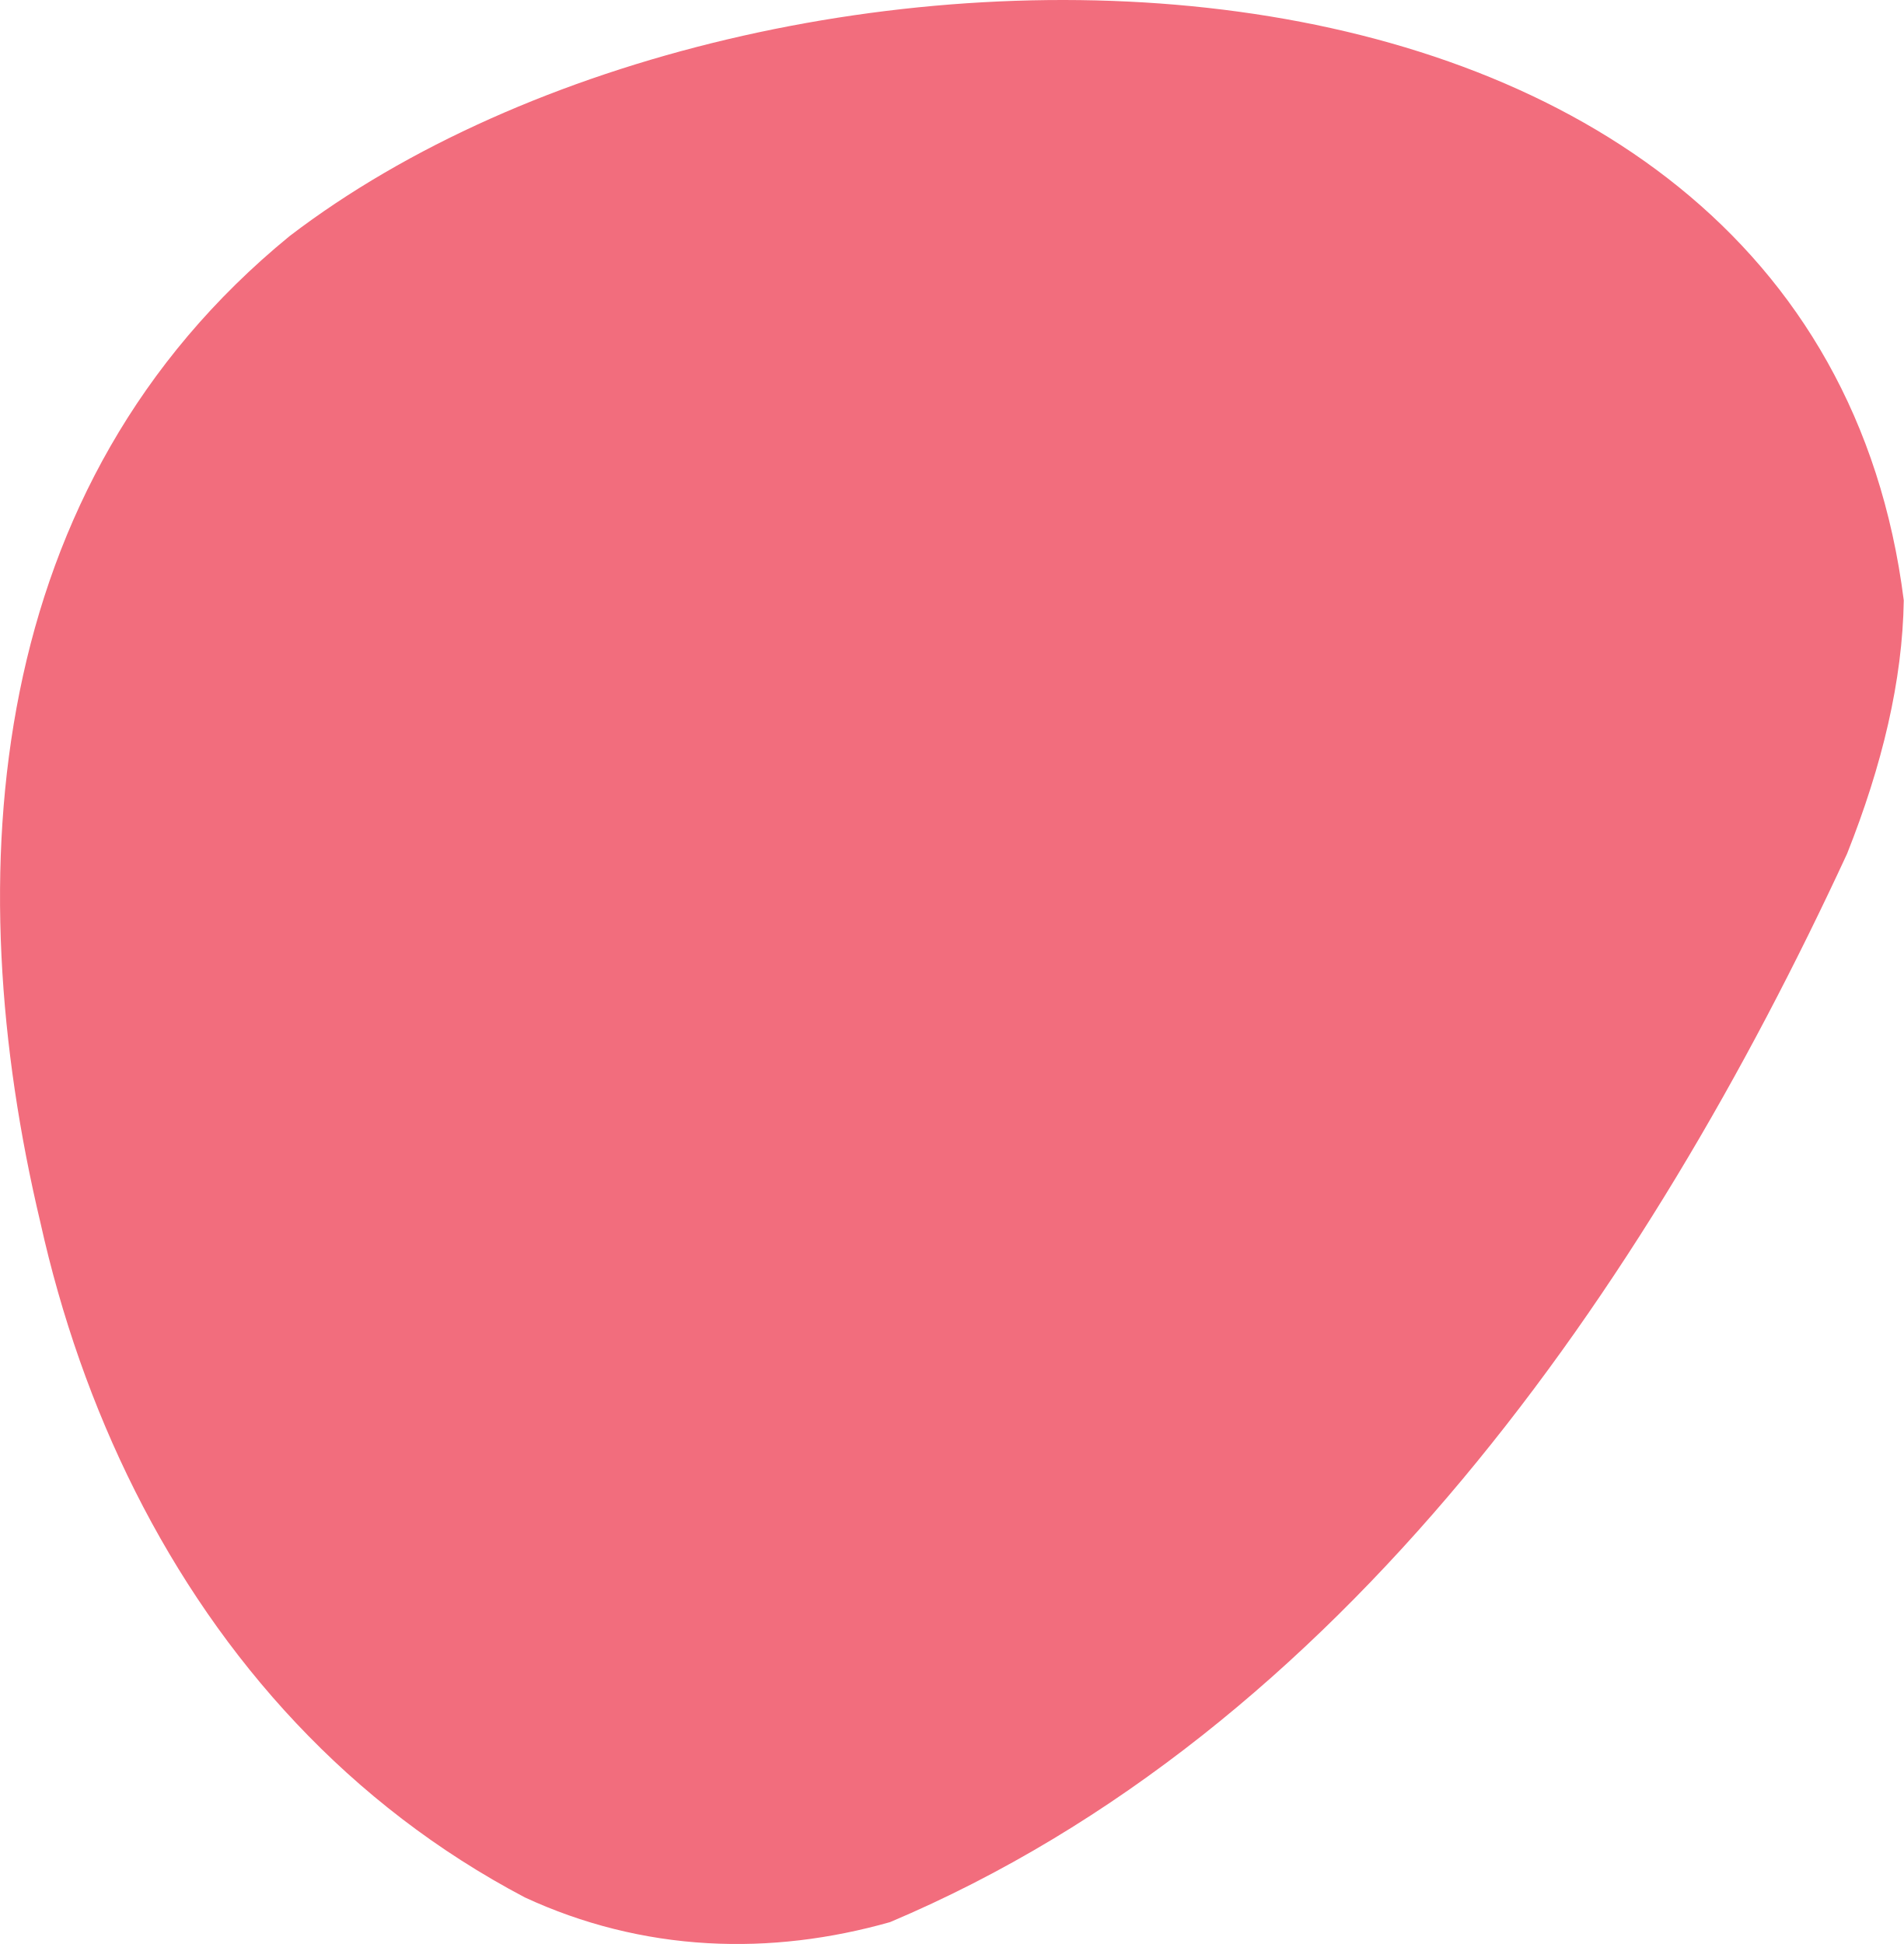
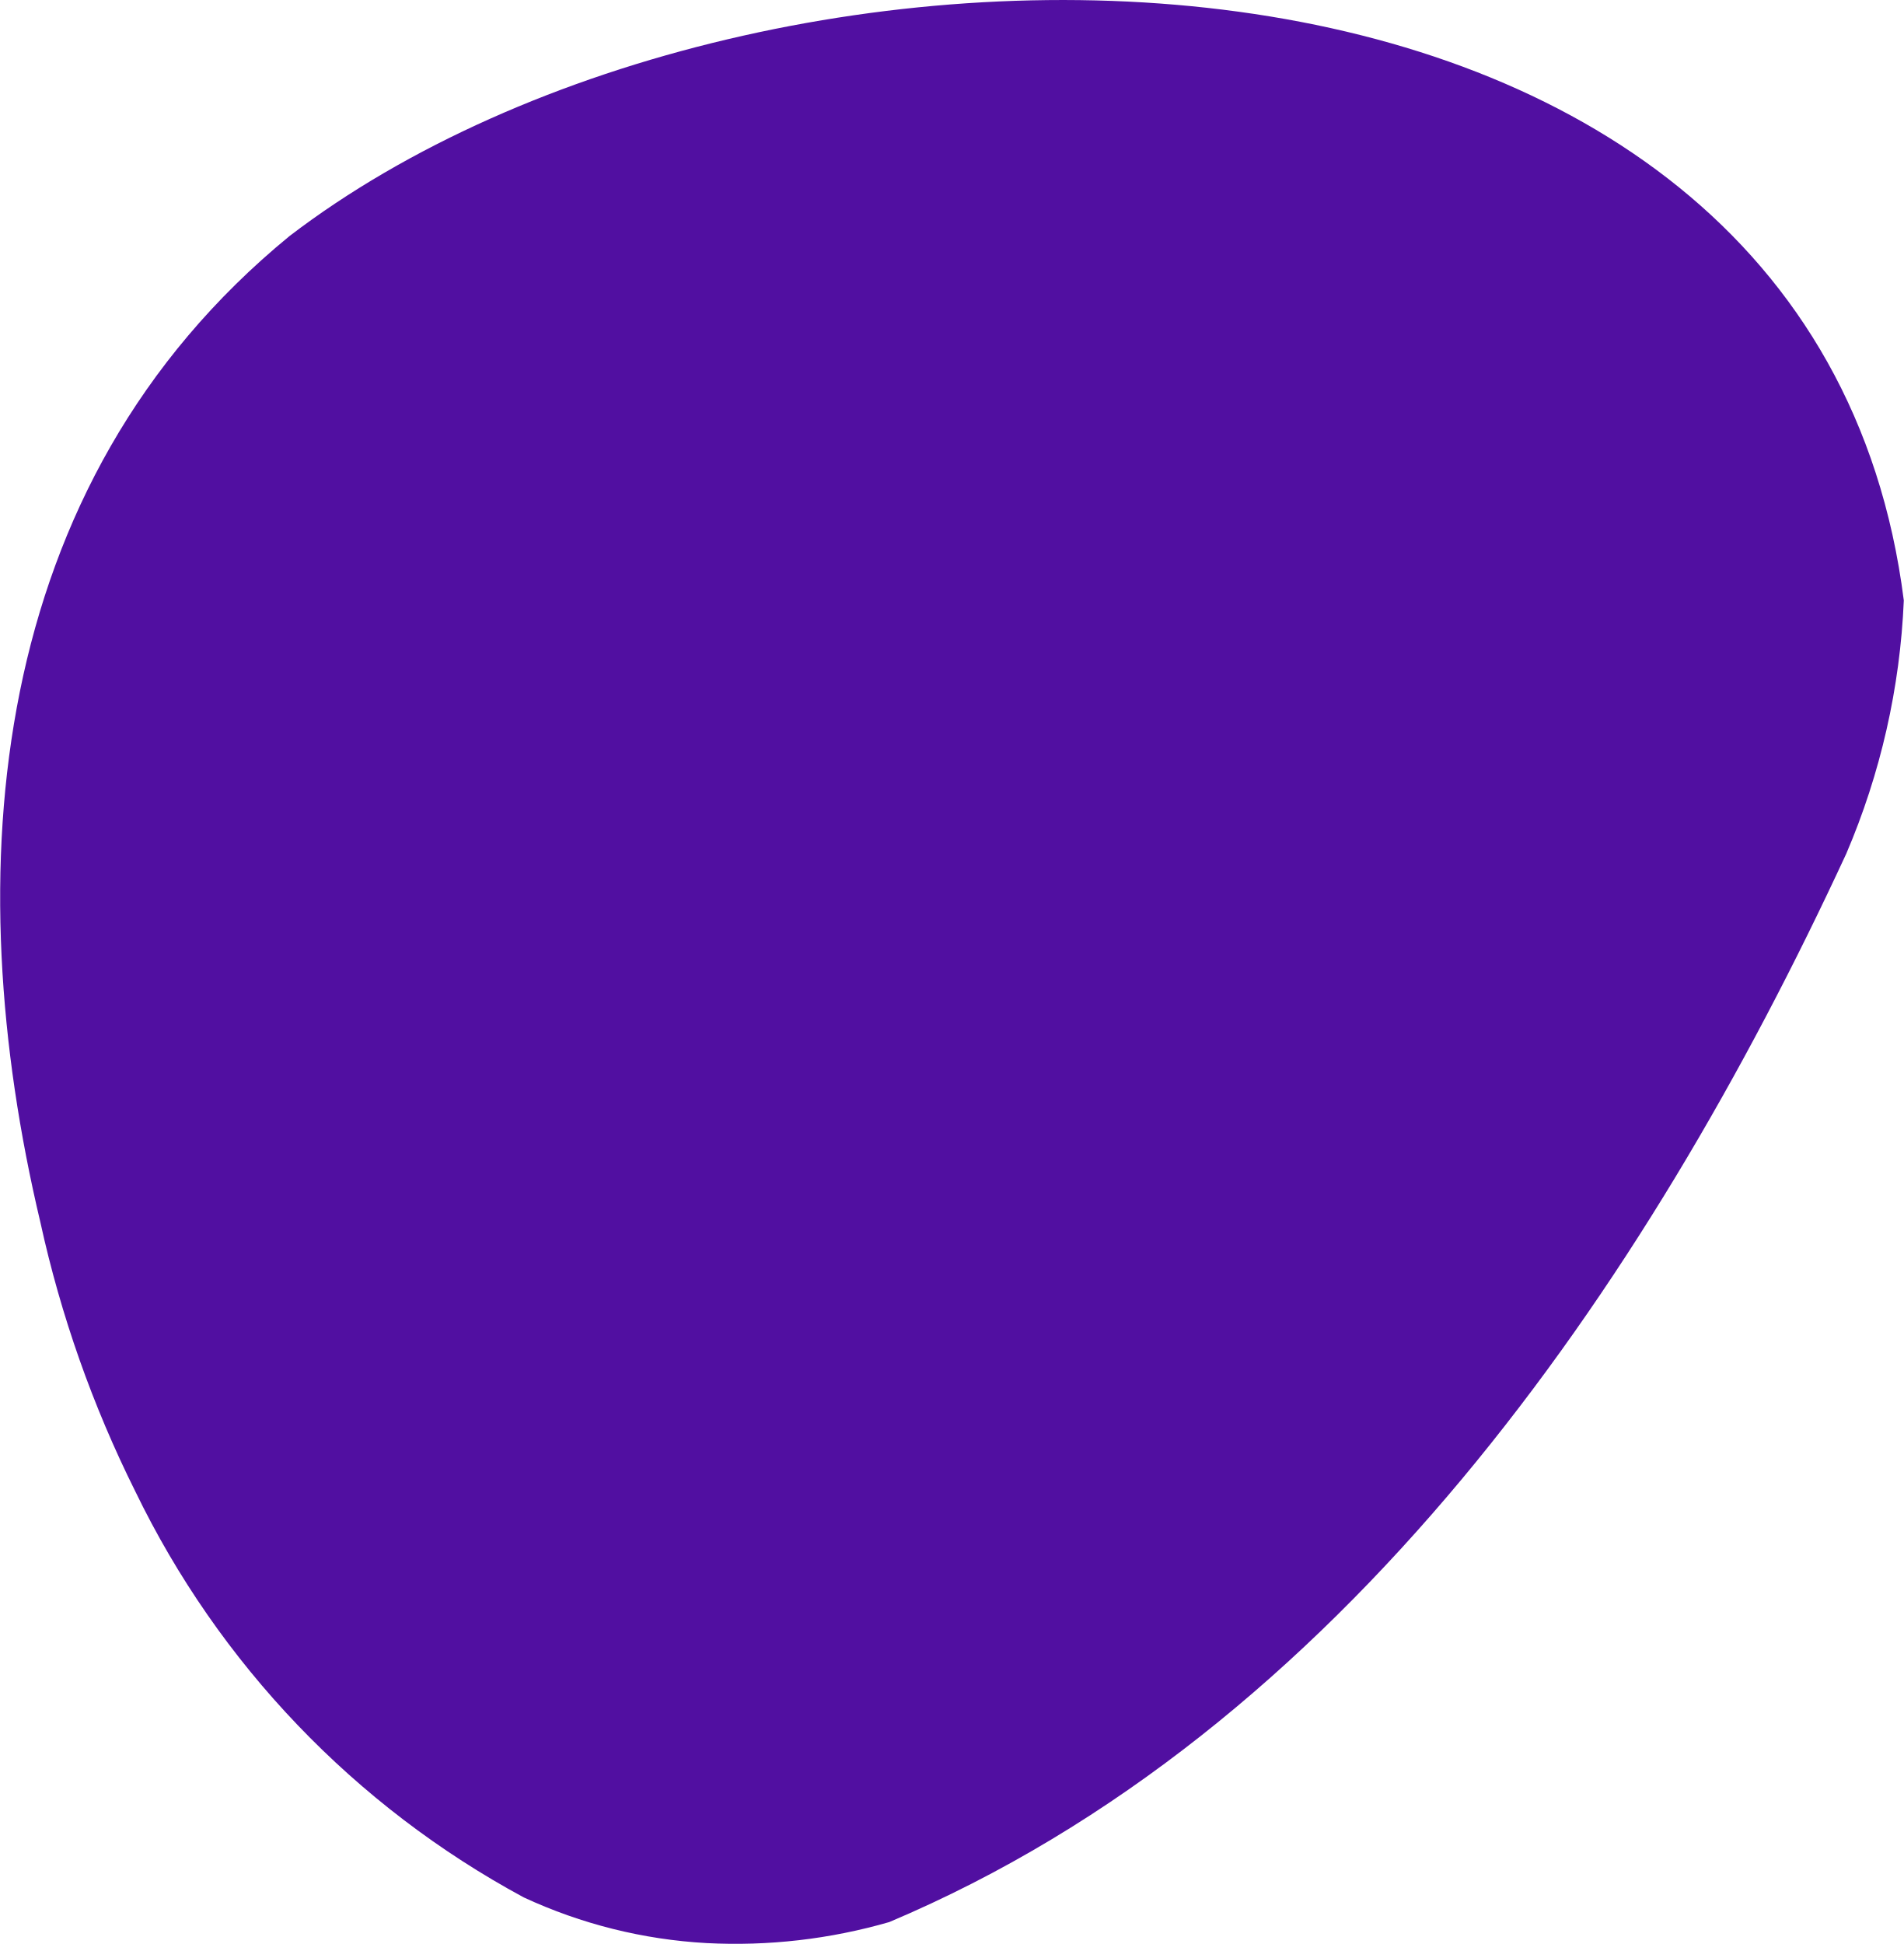
- <svg xmlns="http://www.w3.org/2000/svg" width="104.146" height="106.328">
-   <path fill="#F26D7D" d="M101.044 46.697c-10.998 23.766-27.657 47.996-52.352 58.434-3.26.923-6.614 1.343-9.974 1.152a27.399 27.399 0 0 1-10.006-2.503c-9.591-5.048-16.659-12.957-21.314-22.212-2.328-4.627-4.052-9.591-5.188-14.703-4.543-19.119-3.029-40.32 13.63-53.95C41.584-6.772 99.132-6.772 104.146 32.836c-.067 4.39-1.179 9.024-3.102 13.861z" />
+ <svg xmlns="http://www.w3.org/2000/svg" id="Capa_1" data-name="Capa 1" viewBox="0 0 104.14 106.33">
+   <defs>
+     <style>.cls-1{fill:#510fa1;}</style>
+   </defs>
+   <path class="cls-1" d="M101,46.7c-11,23.76-27.65,48-52.35,58.43a30.34,30.34,0,0,1-10,1.15,27.34,27.34,0,0,1-10-2.5A50,50,0,0,1,7.4,81.57,63.35,63.35,0,0,1,2.21,66.86c-4.54-19.11-3-40.32,13.63-53.95C41.58-6.77,99.13-6.77,104.15,32.84A39.43,39.43,0,0,1,101,46.7Z" transform="translate(0 0)" />
</svg>
